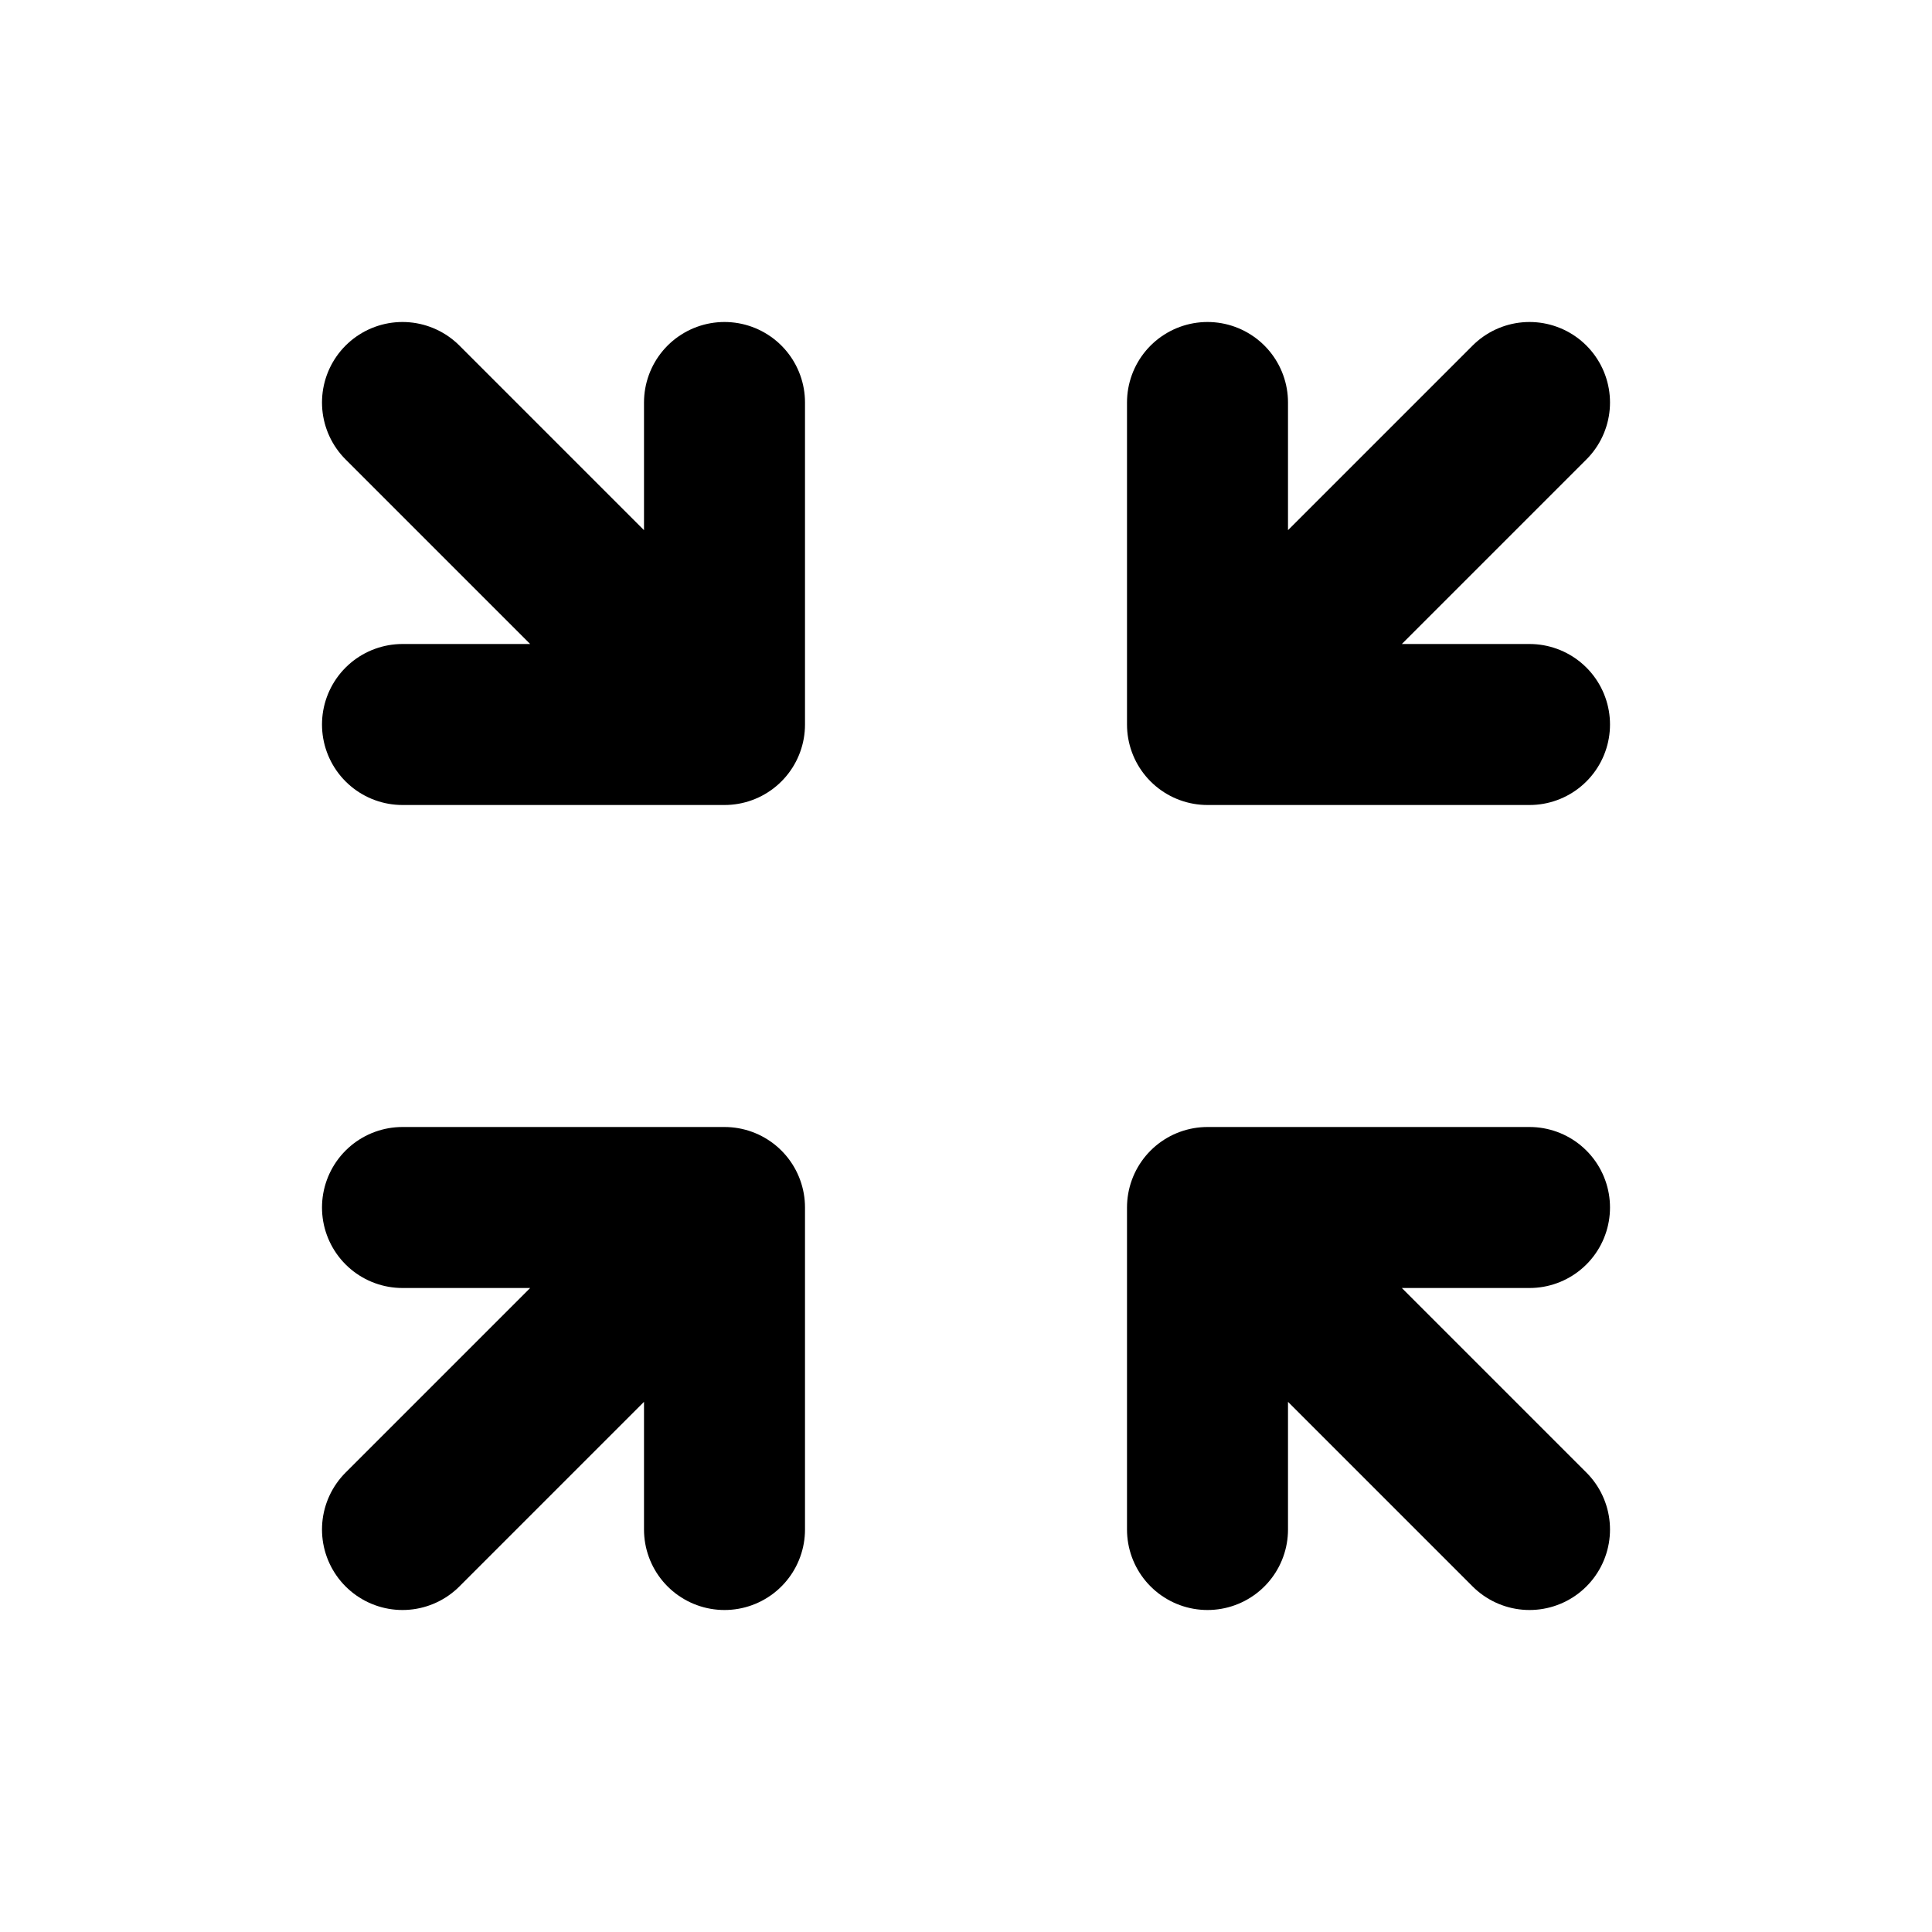
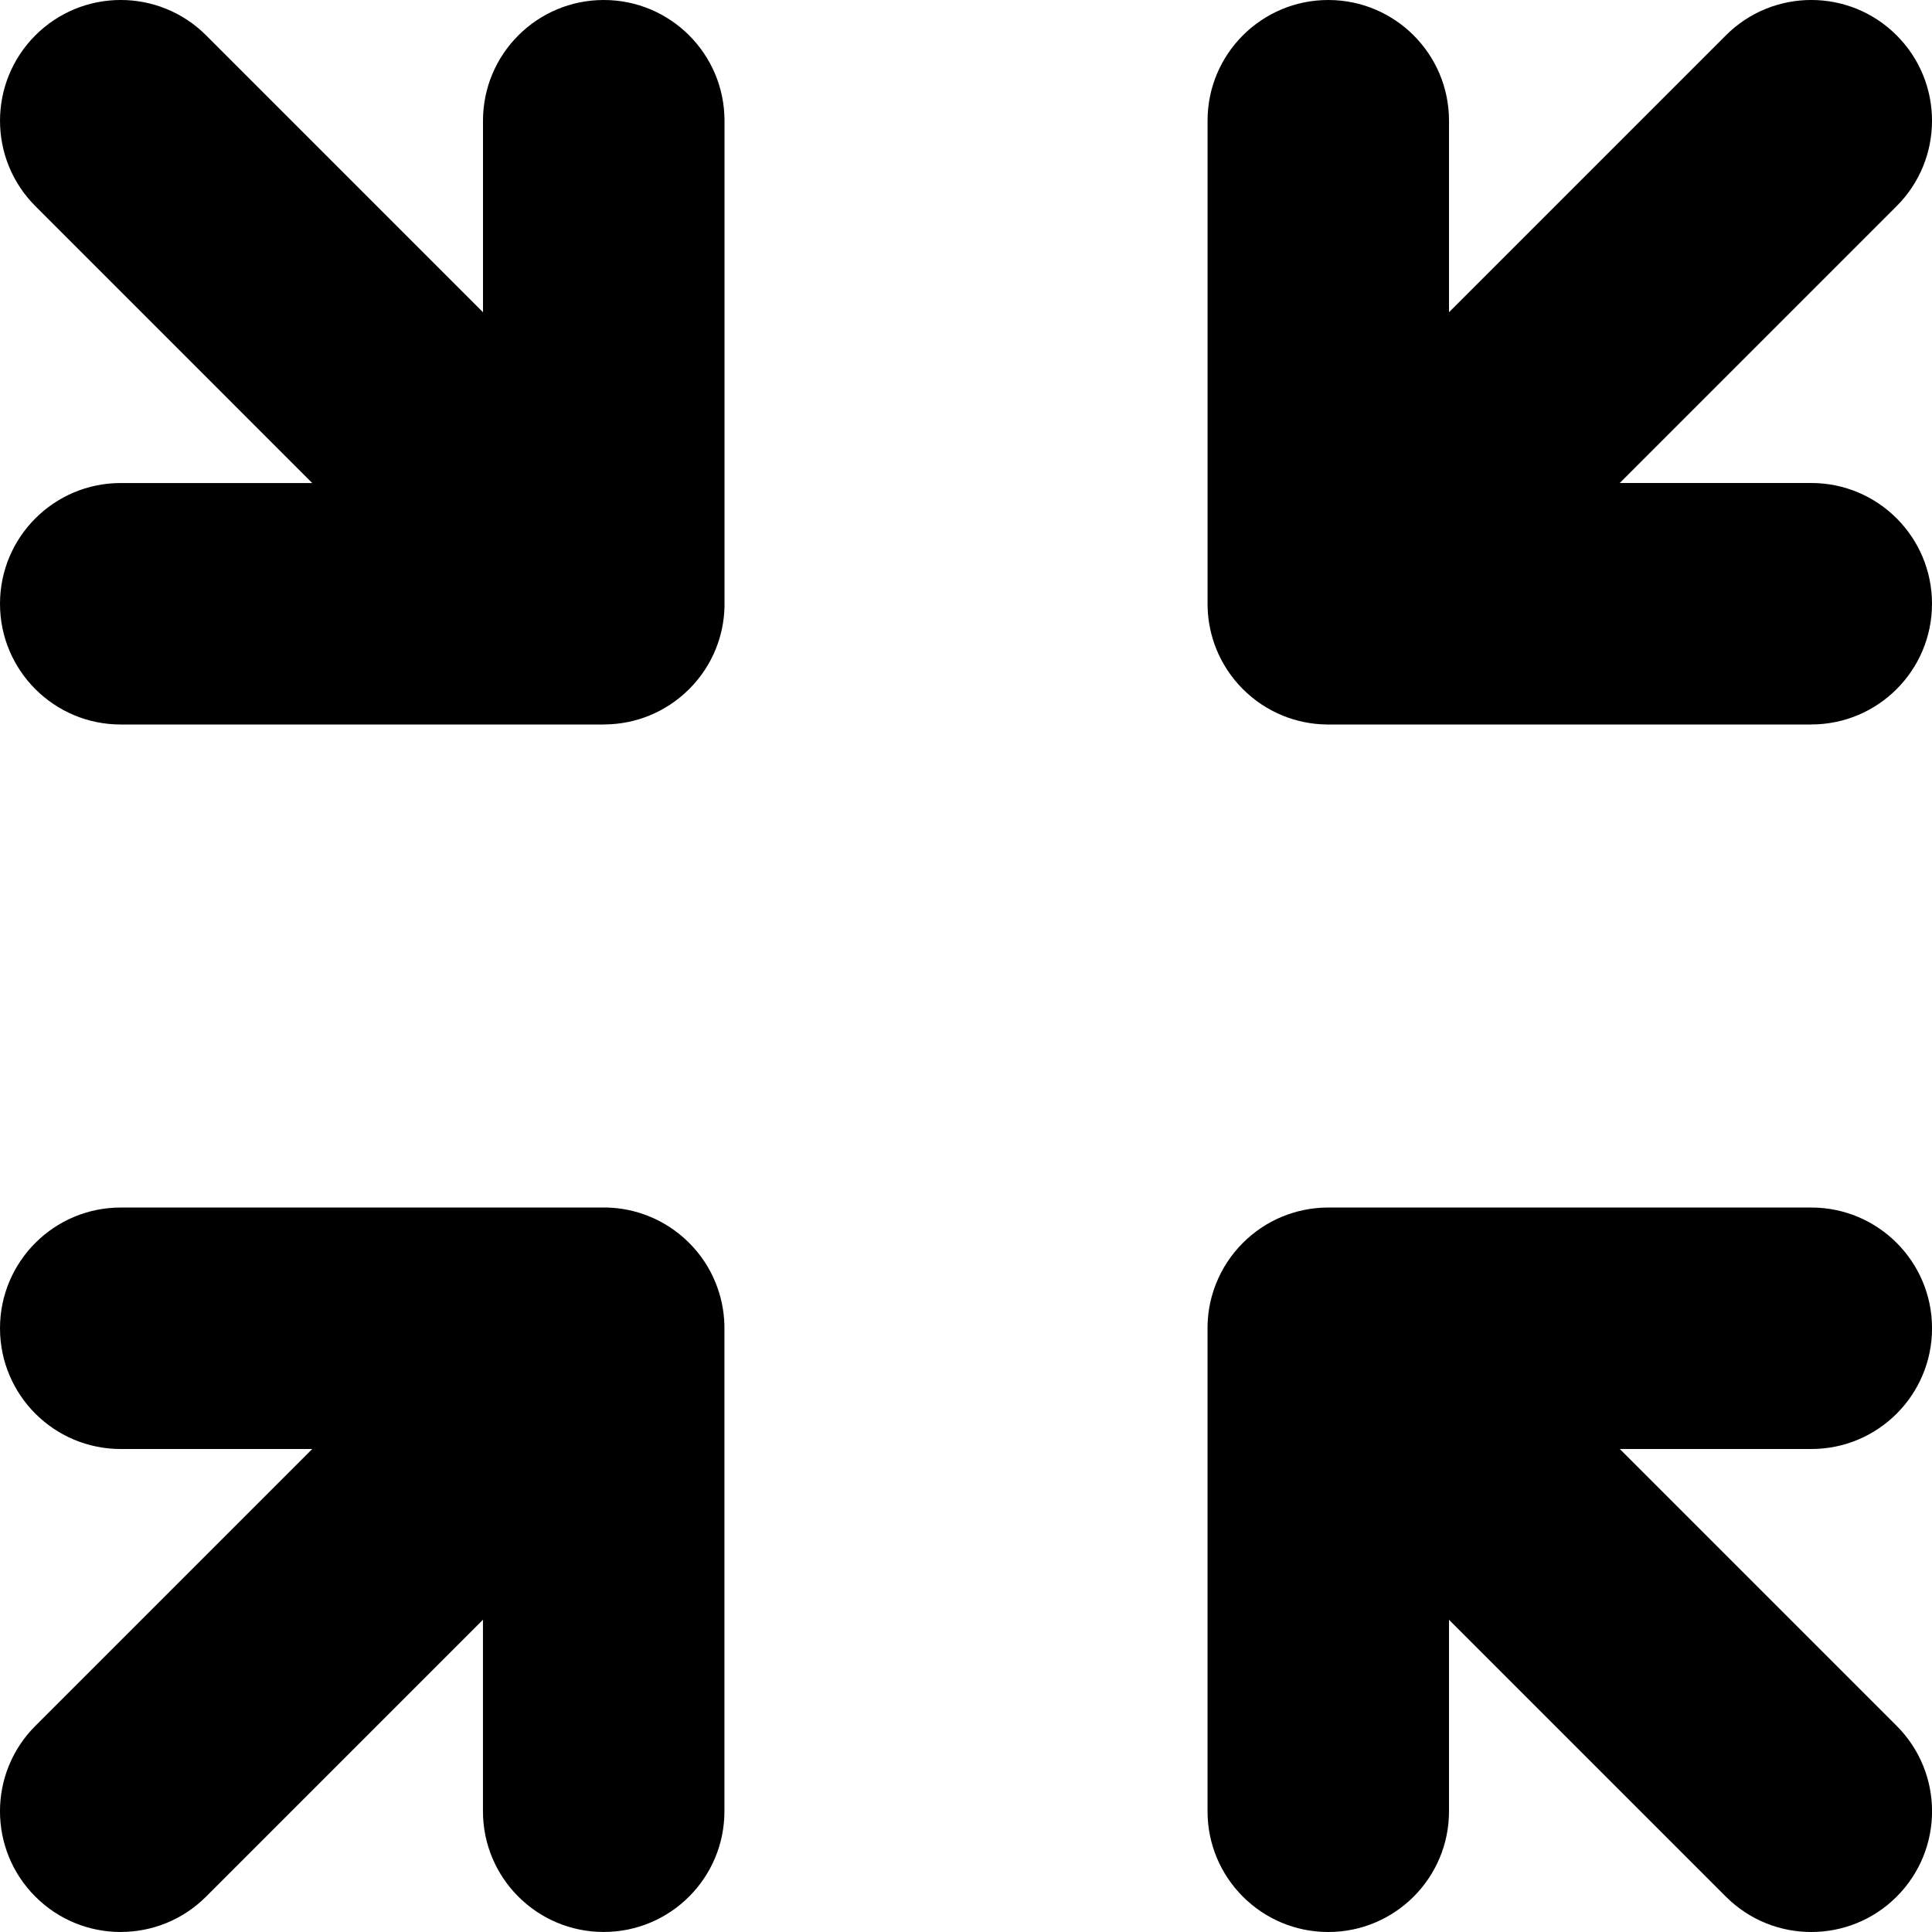
- <svg xmlns="http://www.w3.org/2000/svg" width="800px" height="800px" viewBox="0 0 24 24" fill="none">
-   <path d="M5 5L9 9M9 9V5M9 9H5" stroke="#000000" stroke-width="2" stroke-linecap="round" stroke-linejoin="round" />
-   <path d="M19 5L15 9M15 9L19 9M15 9L15 5" stroke="#000000" stroke-width="2" stroke-linecap="round" stroke-linejoin="round" />
-   <path d="M5 19L9 15M9 15L5 15M9 15L9 19" stroke="#000000" stroke-width="2" stroke-linecap="round" stroke-linejoin="round" />
-   <path d="M19 19L15 15M15 15L15 19M15 15L19 15" stroke="#000000" stroke-width="2" stroke-linecap="round" stroke-linejoin="round" />
+ <svg xmlns="http://www.w3.org/2000/svg" id="Calque_2" viewBox="0 0 533.33 533.33">
+   <g id="Calque_1-2" data-name="Calque_1">
+     <path fill="currentColor" d="M166.67,200h0s0,0,0,0H33.33c-18.41,0-33.33-14.92-33.33-33.33s14.92-33.33,33.33-33.33h52.86L9.76,56.9C-3.25,43.89-3.25,22.78,9.76,9.76c13.02-13.02,34.12-13.02,47.14,0l76.43,76.43v-52.86C133.33,14.92,148.26,0,166.67,0s33.33,14.92,33.33,33.33v133.24c0,.28,0,.56,0,.84h0s0,.06,0,.08c0,.02,0,.04,0,.06,0,0,0,.01,0,.02-.11,4.06-.95,7.95-2.38,11.52-1.63,4.05-4.08,7.85-7.37,11.13-3.26,3.26-7.03,5.7-11.05,7.33-3.75,1.52-7.84,2.38-12.12,2.43-.04,0-.06,0-.1,0-.03,0-.07,0-.1,0-.03,0-.07,0-.1,0h-.1Z" />
+     <path fill="currentColor" d="M500,200h-133.33s-.09,0-.13,0c-.05,0-.09,0-.14,0-.04,0-.08,0-.12,0h0c-4.28-.05-8.37-.91-12.12-2.43-4.02-1.63-7.79-4.07-11.05-7.33-3.29-3.28-5.74-7.09-7.37-11.14-1.4-3.49-2.23-7.26-2.37-11.22v-.02s0-.02,0-.04c-.01-.43-.02-.86-.02-1.29V33.33C333.33,14.92,348.26,0,366.67,0s33.33,14.92,33.33,33.33v52.86L476.43,9.76c13.02-13.02,34.13-13.02,47.14,0,13.02,13.02,13.02,34.12,0,47.14l-76.43,76.43h52.86c18.41,0,33.33,14.92,33.33,33.33s-14.92,33.33-33.33,33.33Z" />
+     <path fill="currentColor" d="M33.33,533.33c-8.53,0-17.06-3.25-23.57-9.76-13.02-13.02-13.02-34.12,0-47.14l76.43-76.43h-52.86c-18.41,0-33.33-14.92-33.33-33.33s14.92-33.33,33.33-33.33h133.24c.29,0,.56,0,.84,0,.03,0,.06,0,.08,0,.03,0,.05,0,.08,0,4.03.11,7.88.93,11.43,2.35,4.09,1.63,7.92,4.09,11.23,7.4,3.29,3.29,5.75,7.09,7.37,11.16,0,0,0,.01,0,.02,0,.02.01.03.02.05,1.41,3.52,2.23,7.35,2.35,11.35h0s0,.05,0,.07c0,.02,0,.03,0,.05,0,.01,0,.02,0,.03,0,.31.01.62.01.93v133.24c0,18.41-14.92,33.33-33.33,33.33s-33.33-14.92-33.33-33.33v-52.86l-76.43,76.43c-6.51,6.51-15.04,9.76-23.57,9.76Z" />
+     <path fill="currentColor" d="M500,533.33c-8.53,0-17.06-3.25-23.57-9.76l-76.43-76.43v52.86c0,18.41-14.92,33.33-33.33,33.33s-33.33-14.92-33.33-33.33v-133.21c0-.46,0-.92.02-1.37.14-3.91.96-7.64,2.34-11.09,1.63-4.09,4.09-7.92,7.4-11.23,3.21-3.21,6.92-5.63,10.87-7.26.02,0,.03-.01.05-.02,0,0,.01,0,.02,0,3.78-1.55,7.91-2.42,12.23-2.48.03,0,.06,0,.1,0h.1s.07,0,.1,0h.11s0,0,0,0h133.33c18.41,0,33.33,14.92,33.33,33.33s-14.92,33.33-33.33,33.33h-52.86l76.43,76.43c13.02,13.02,13.02,34.12,0,47.14-6.51,6.51-15.04,9.76-23.57,9.76Z" />
+   </g>
</svg>
